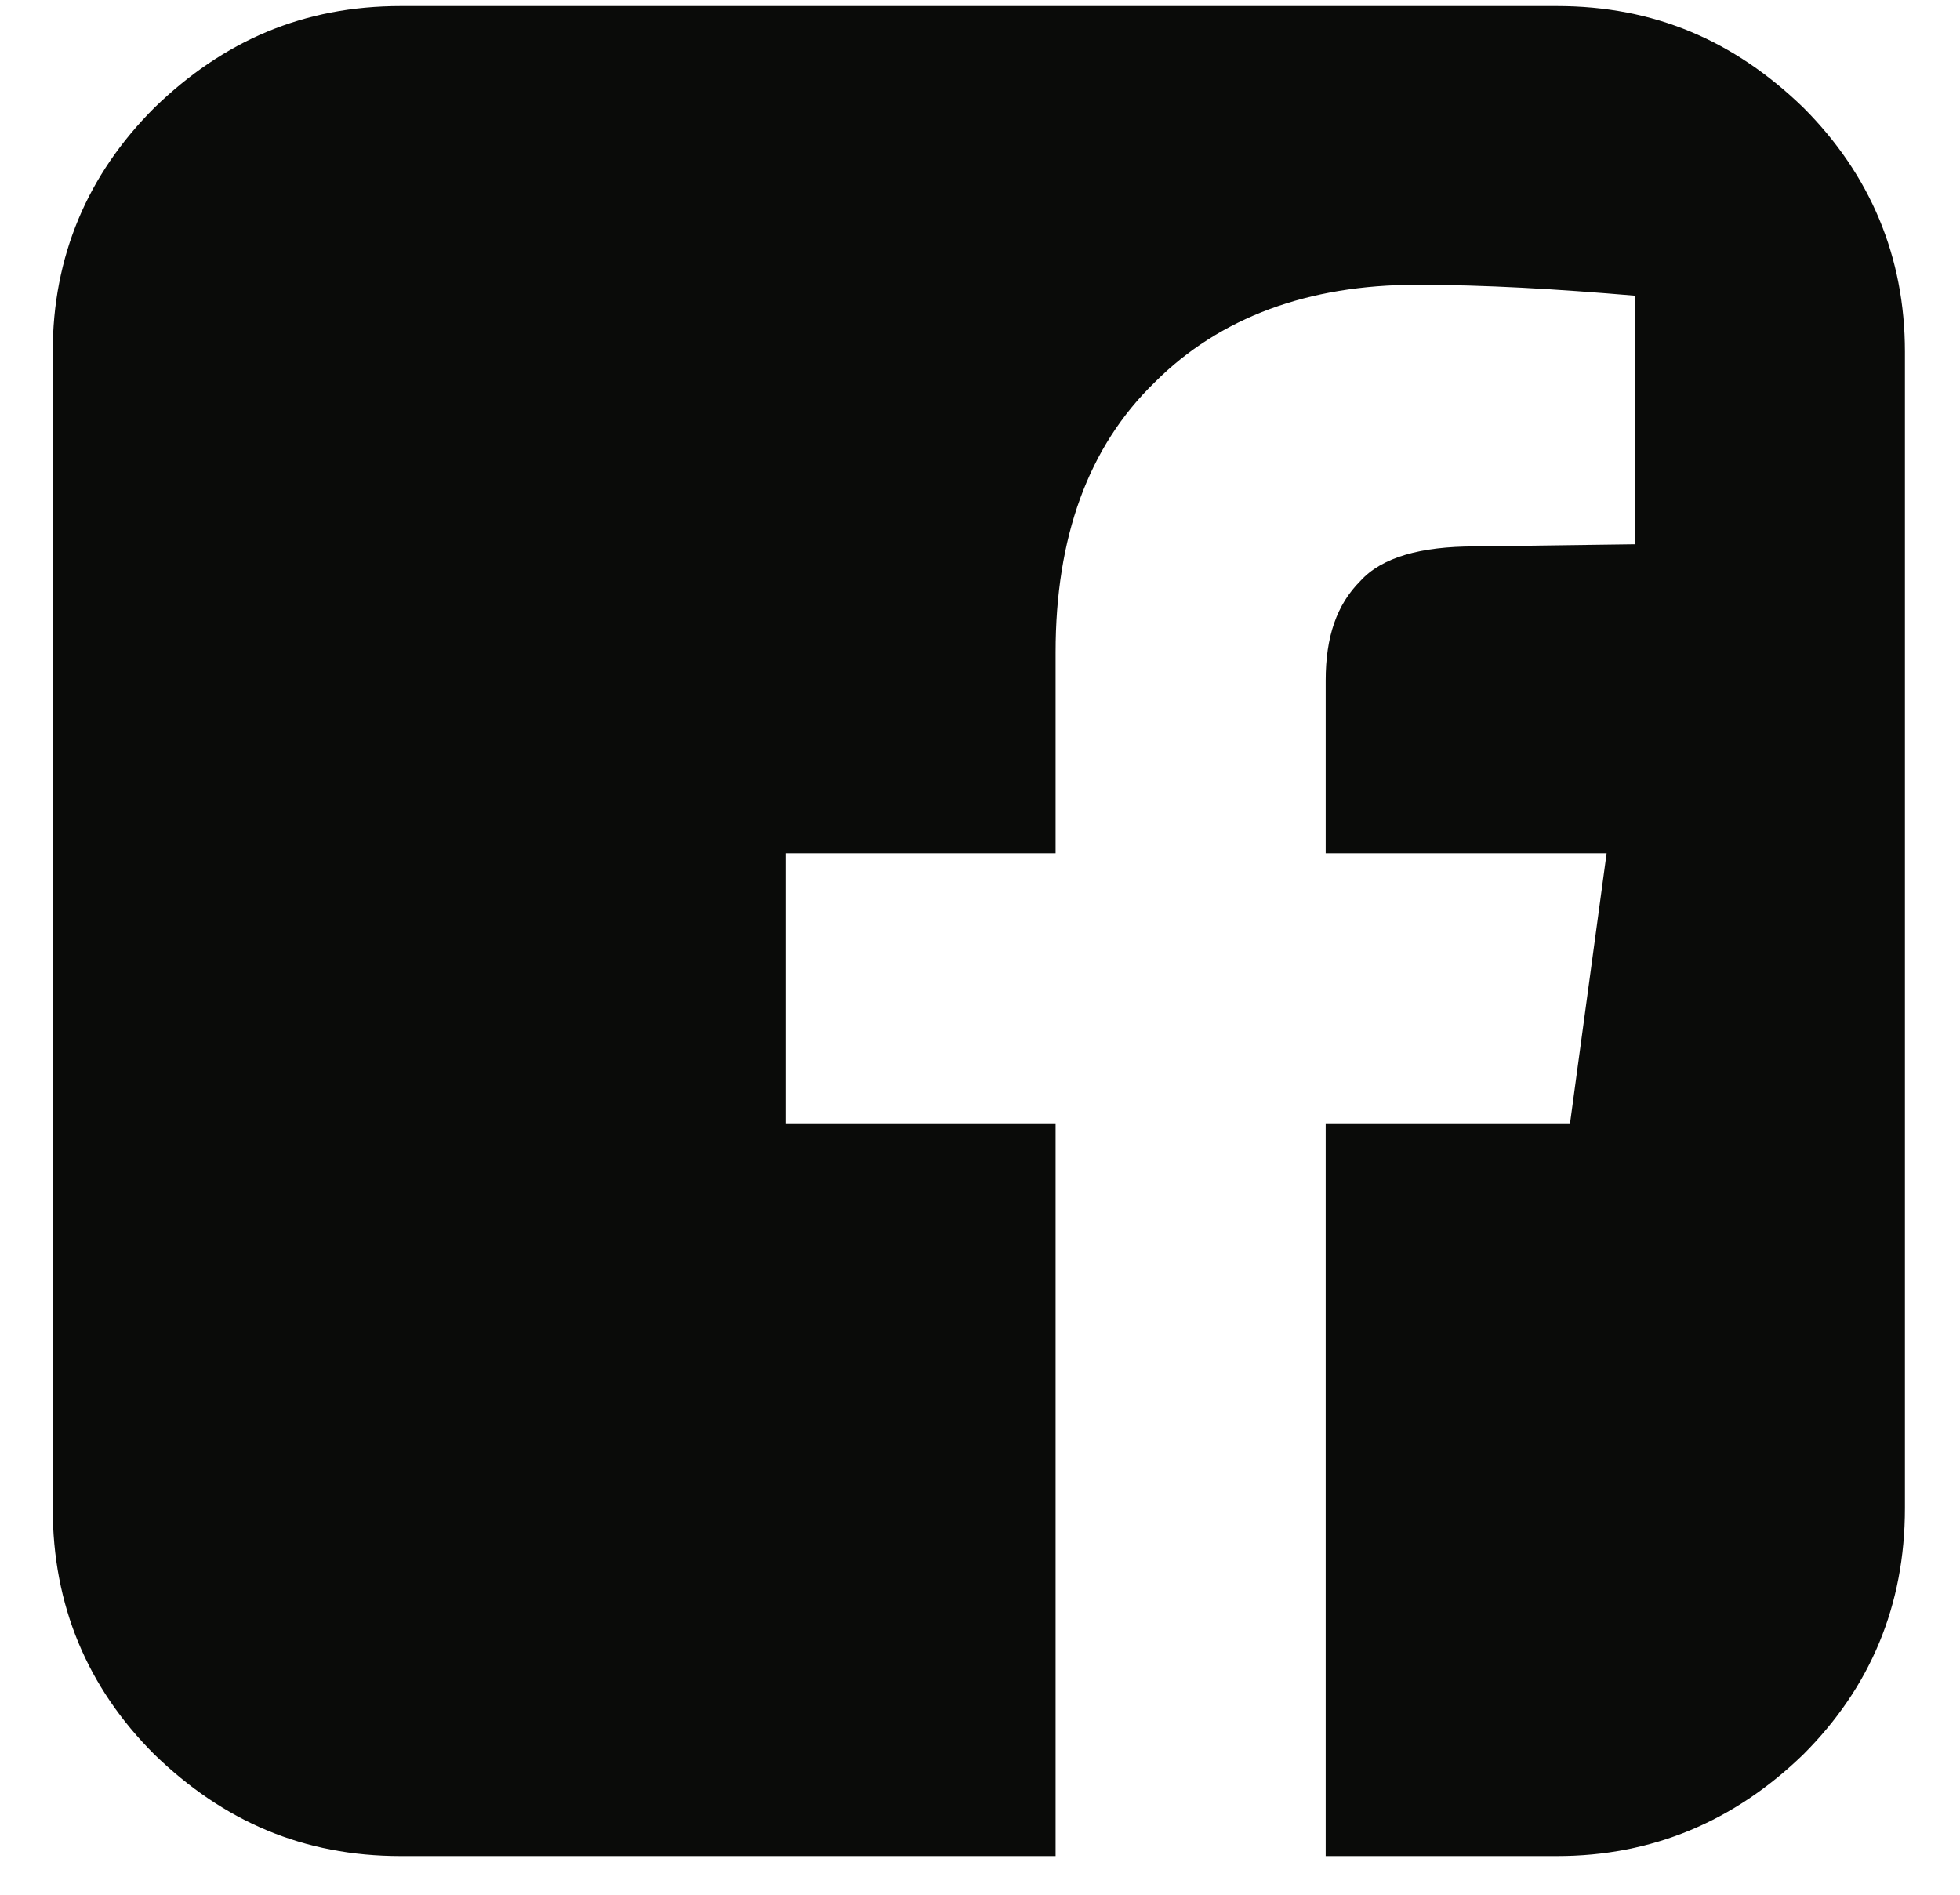
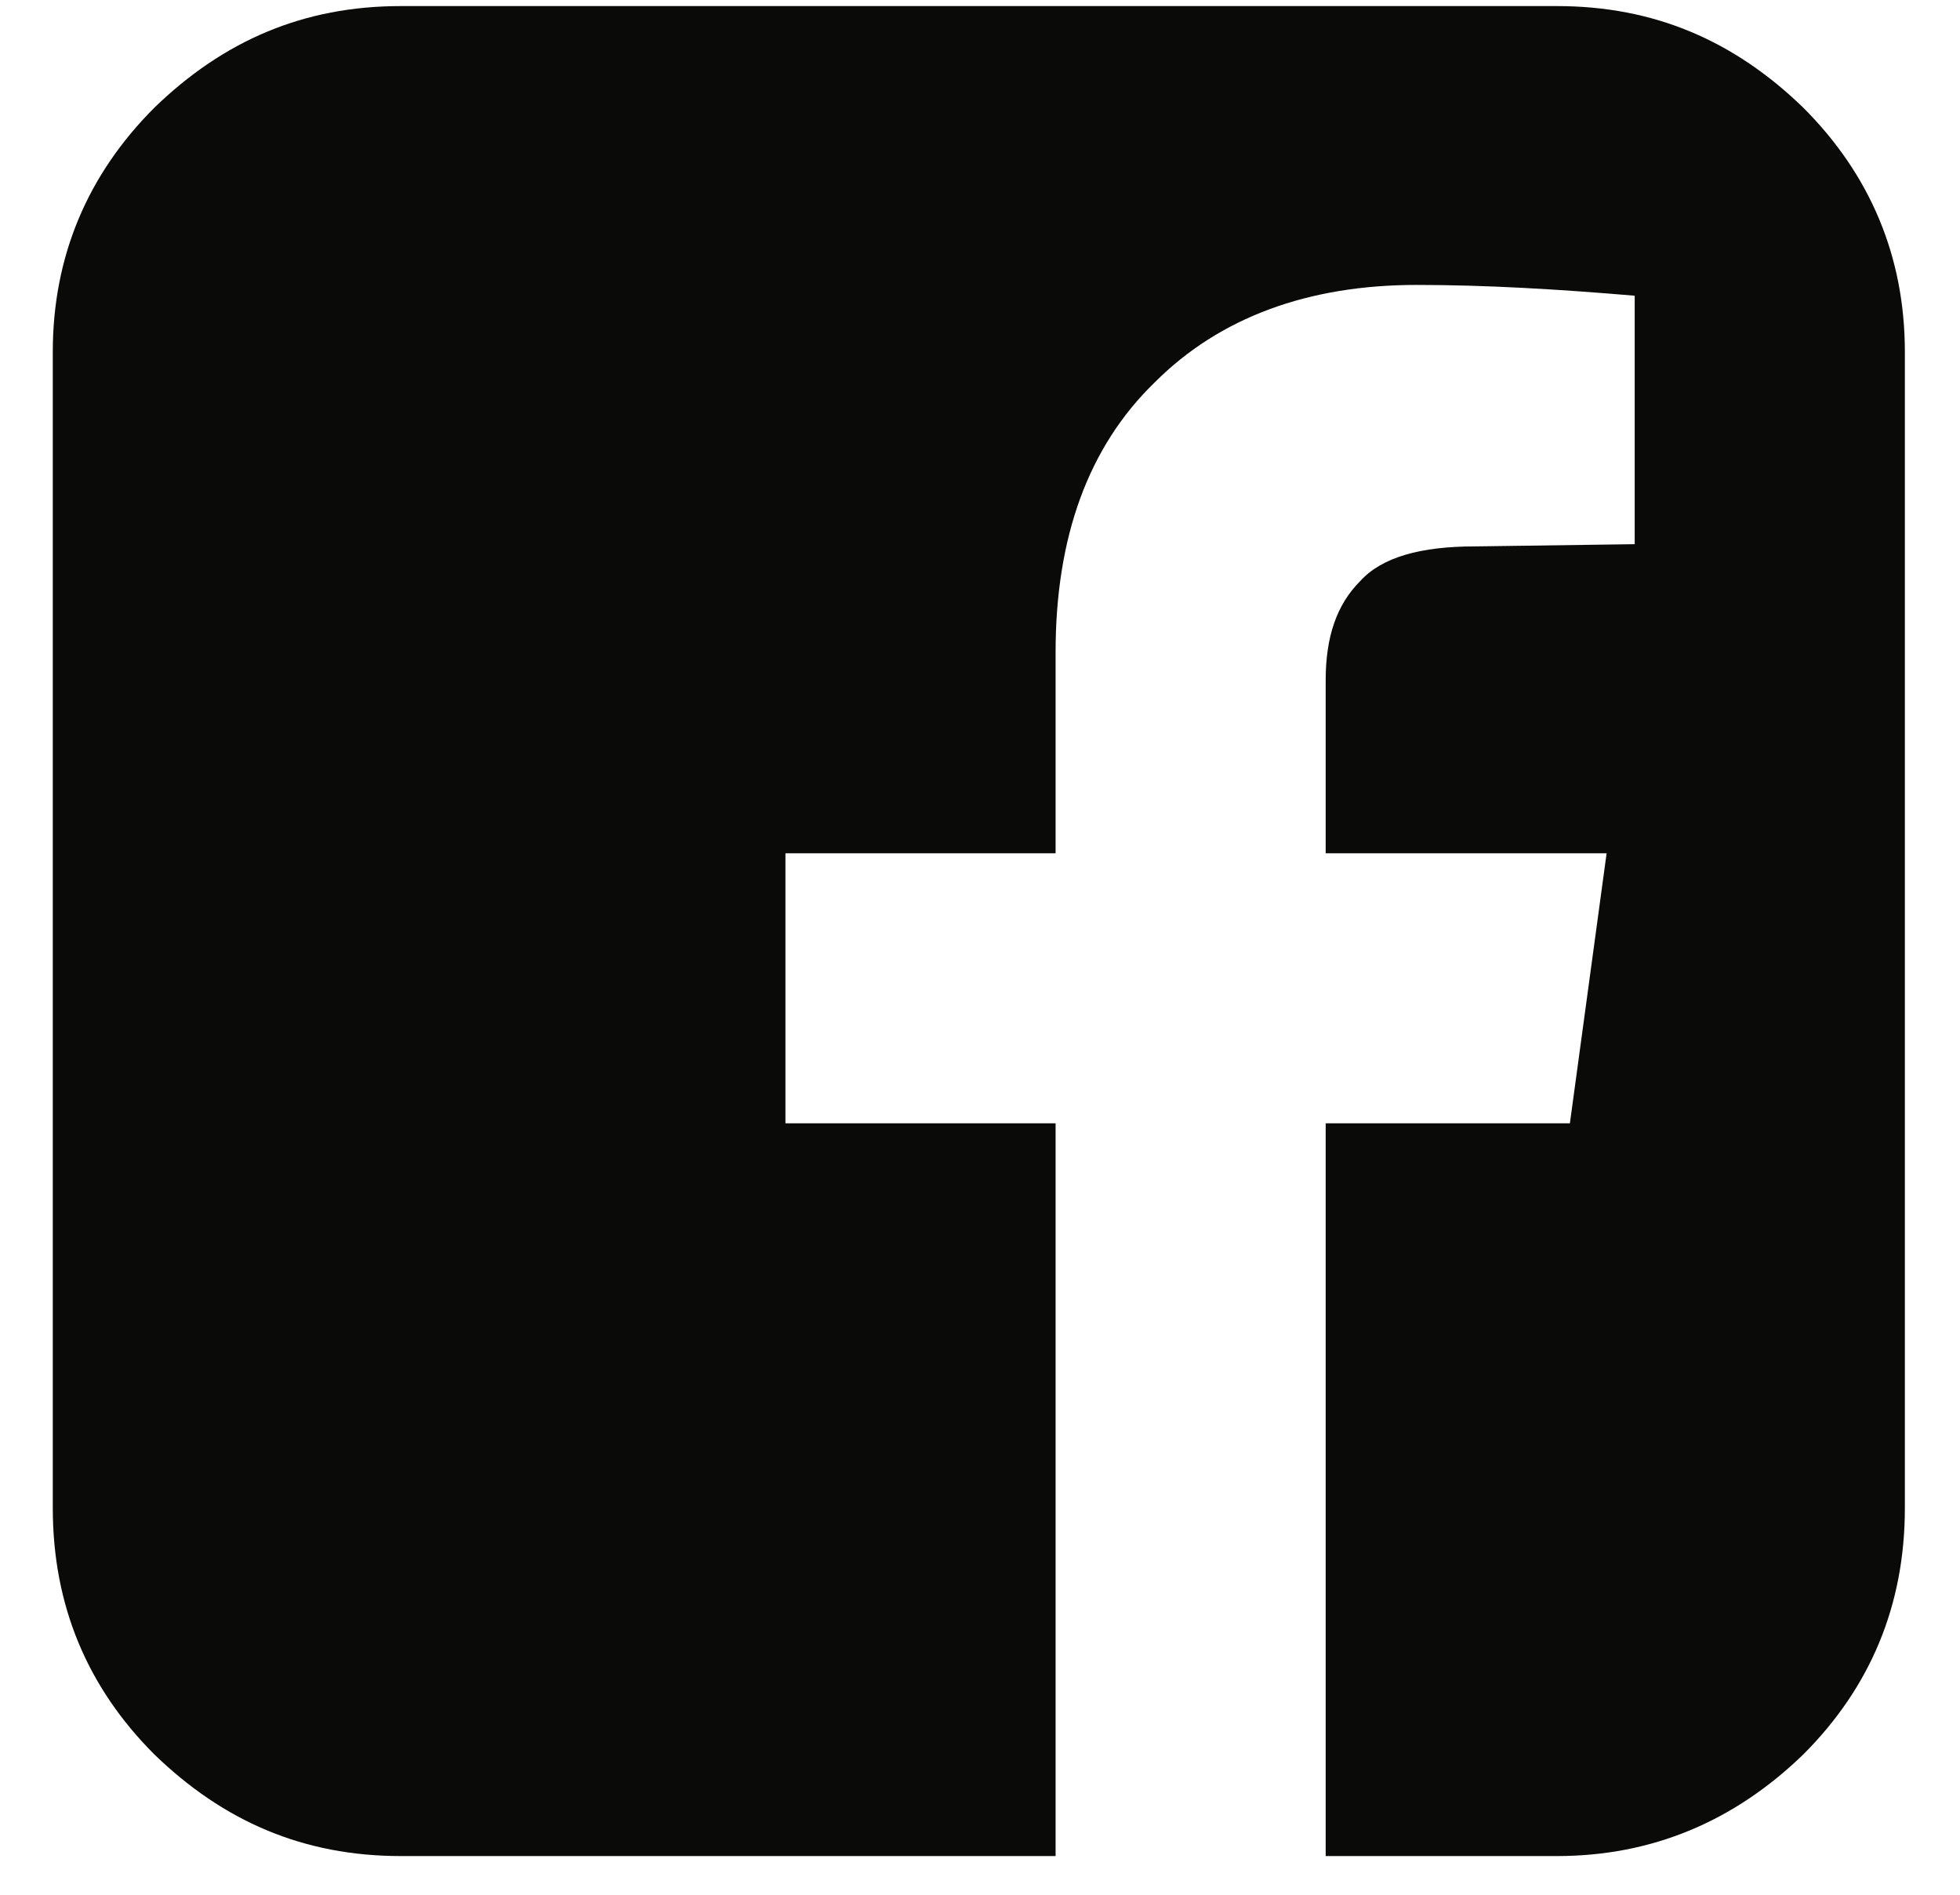
- <svg xmlns="http://www.w3.org/2000/svg" width="30" height="29" viewBox="0 0 30 29">
-   <path d="M2.363 26.853c1.058 1.025 2.283 1.555 3.77 1.555h10.024V17.193h-4.135V13.06h4.135V9.983c0-1.752.495-3.142 1.52-4.134.994-.994 2.35-1.49 4.003-1.49 1.058 0 2.15.065 3.34.166V8.33l-2.447.033c-.826 0-1.422.165-1.752.53-.363.363-.53.858-.53 1.52v2.647h4.3l-.56 4.133h-3.74v11.215h3.54c1.456 0 2.713-.53 3.77-1.555 1.027-1.025 1.556-2.282 1.556-3.77V5.384c0-1.455-.53-2.712-1.555-3.737C26.544.622 25.32.093 23.83.093H6.134c-1.488 0-2.713.53-3.77 1.555C1.336 2.673.807 3.93.807 5.385v17.697c0 1.49.53 2.746 1.555 3.77" fill="#0A0B09" fill-rule="evenodd" />
+ <svg xmlns="http://www.w3.org/2000/svg" width="30px" height="29px" viewBox="0 0 30 29" version="1.1">
+   <defs />
+   <g id="Templates" stroke="none" stroke-width="1" fill="none" fill-rule="evenodd">
+     <g id="Landing" transform="translate(-1225, -29)" fill="#0A0B09">
+       <g id="icon-facebook" transform="translate(1225, 29)">
+         <path d="M2.363,26.853 C3.421,27.878 4.646,28.408 6.134,28.408 L16.157,28.408 L16.157,17.193 L12.022,17.193 L12.022,13.06 L16.157,13.06 L16.157,9.983 C16.157,8.231 16.652,6.841 17.678,5.849 C18.671,4.856 20.027,4.361 21.68,4.361 C22.738,4.361 23.83,4.425 25.021,4.526 L25.021,8.329 L22.573,8.363 C21.747,8.363 21.151,8.528 20.821,8.892 C20.457,9.256 20.291,9.751 20.291,10.413 L20.291,13.06 L24.591,13.06 L24.029,17.193 L20.291,17.193 L20.291,28.408 L23.83,28.408 C25.286,28.408 26.543,27.878 27.601,26.853 C28.627,25.828 29.156,24.571 29.156,23.082 L29.156,5.385 C29.156,3.93 28.627,2.673 27.601,1.648 C26.543,0.622 25.319,0.093 23.83,0.093 L6.134,0.093 C4.646,0.093 3.421,0.622 2.363,1.648 C1.337,2.673 0.808,3.93 0.808,5.385 L0.808,23.082 C0.808,24.571 1.337,25.828 2.363,26.853" id="Fill-33" />
+       </g>
+     </g>
+   </g>
</svg>
